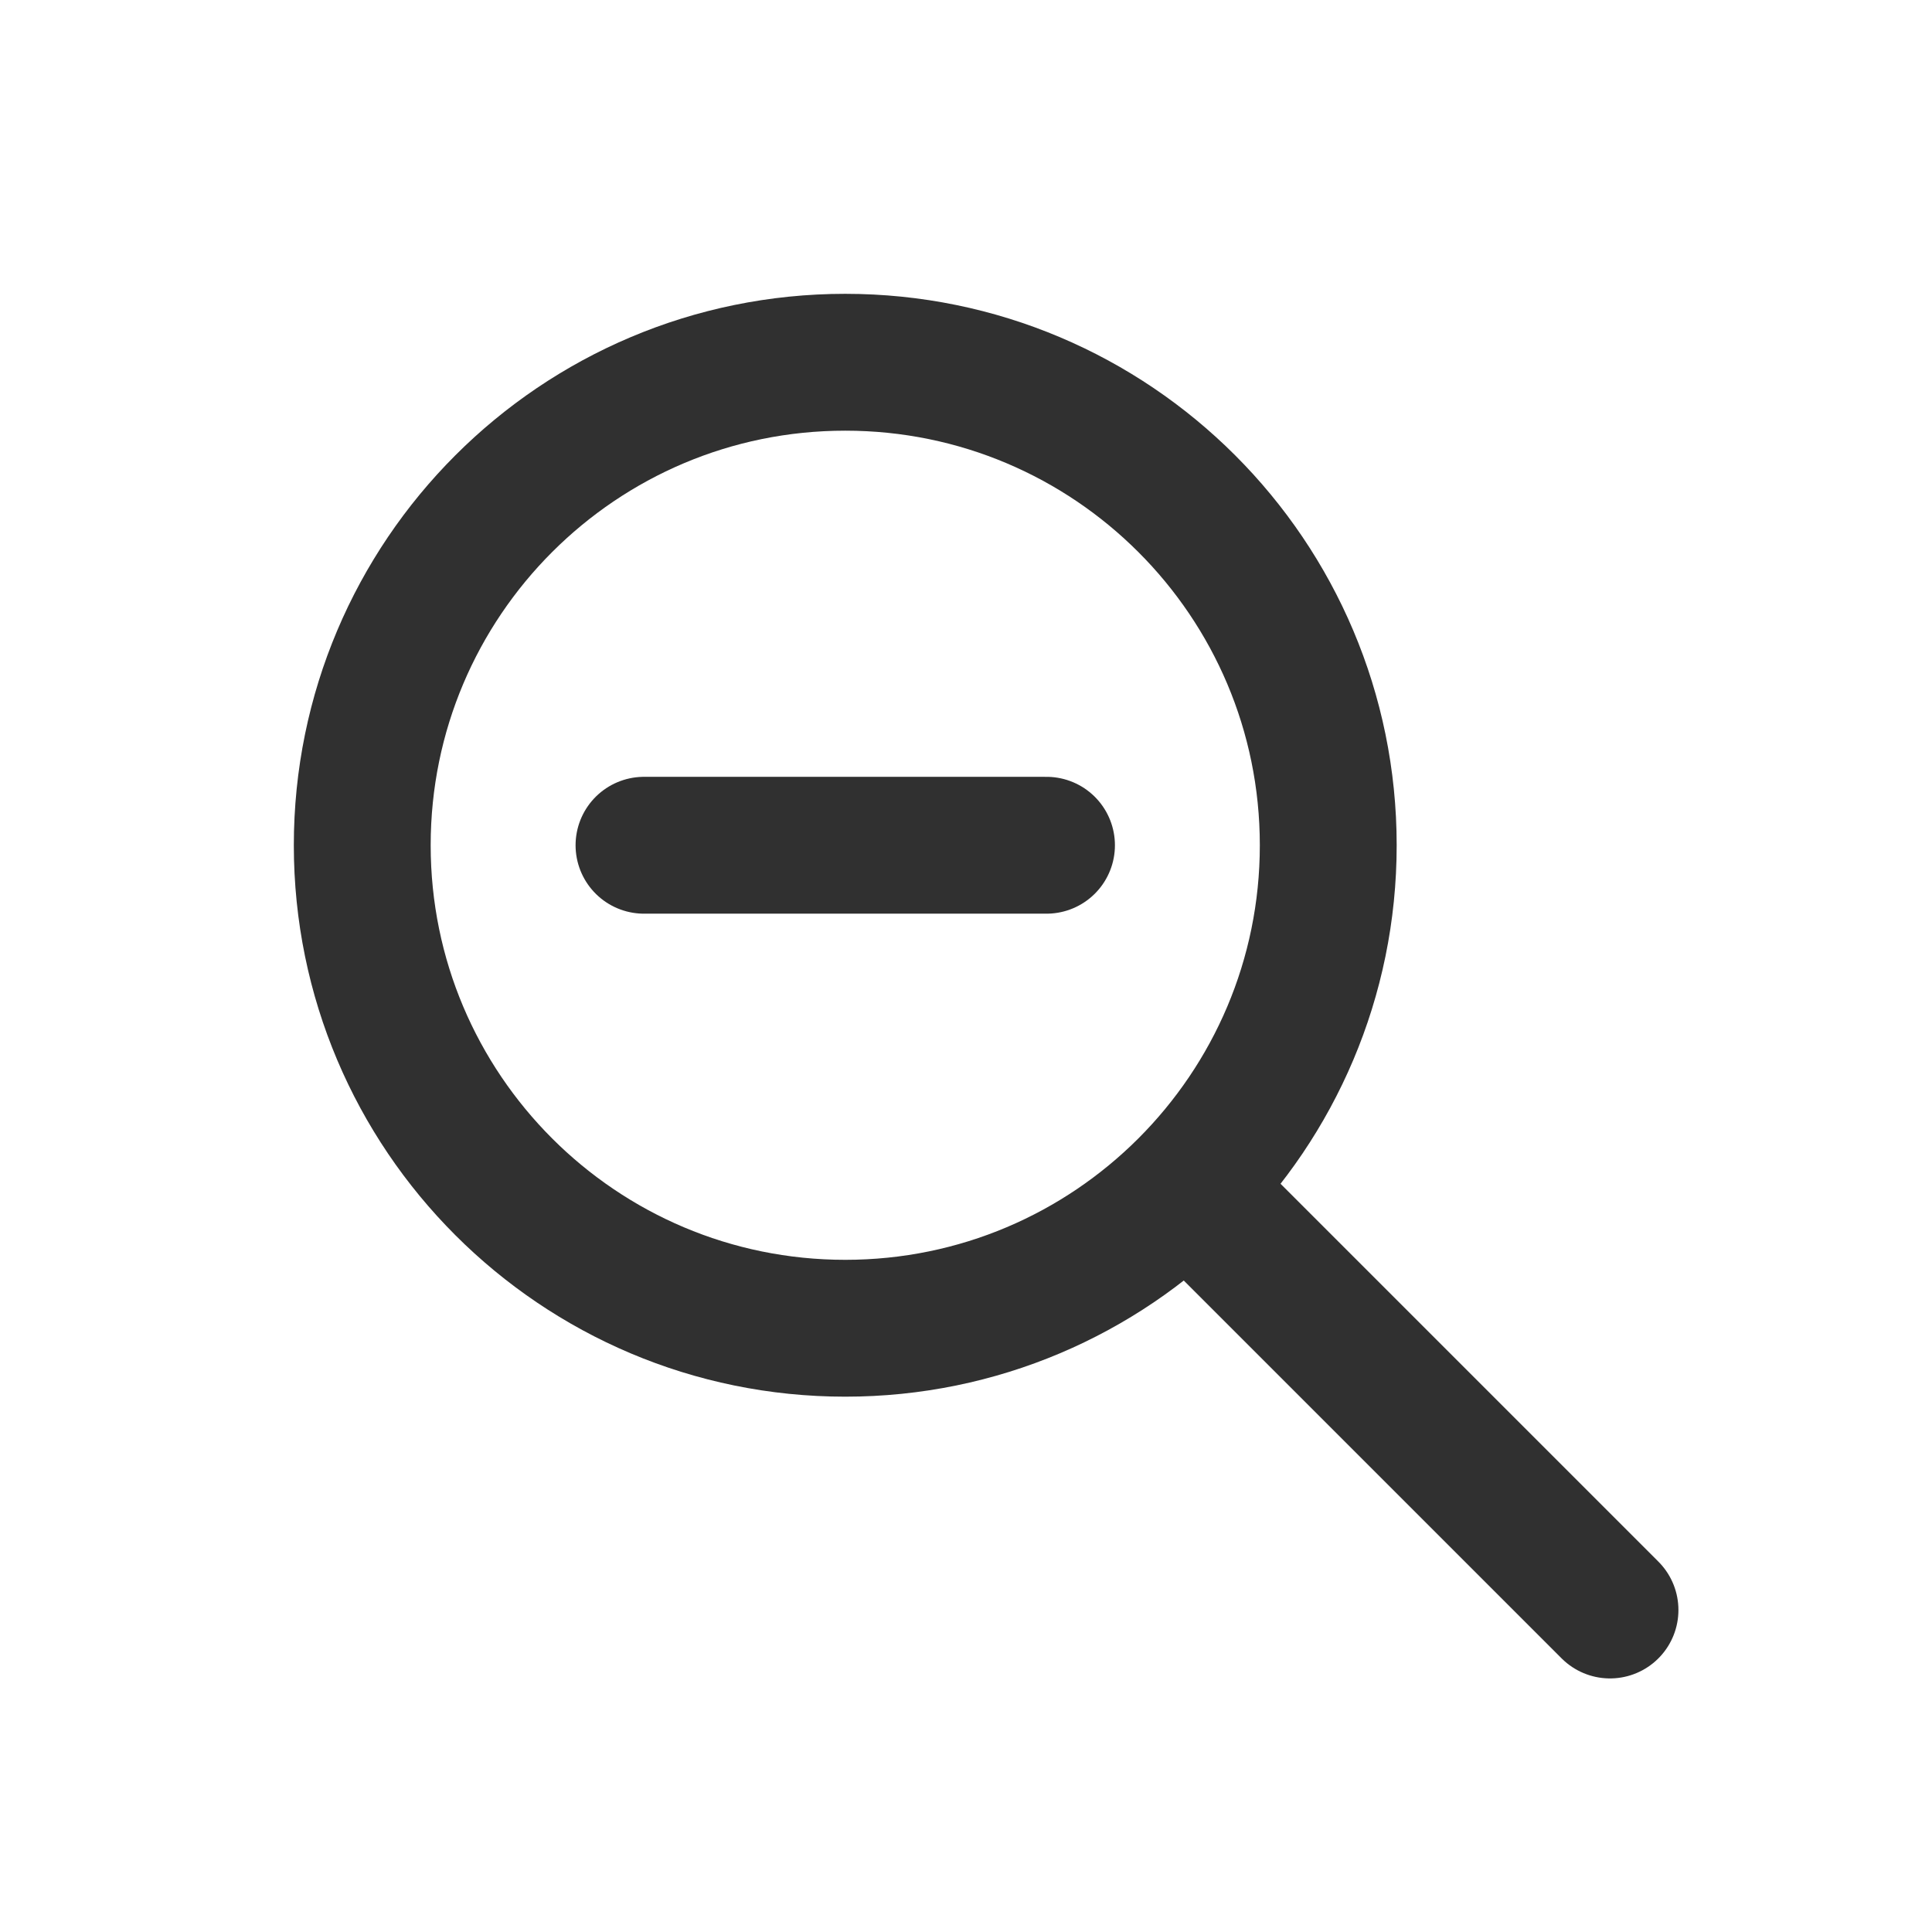
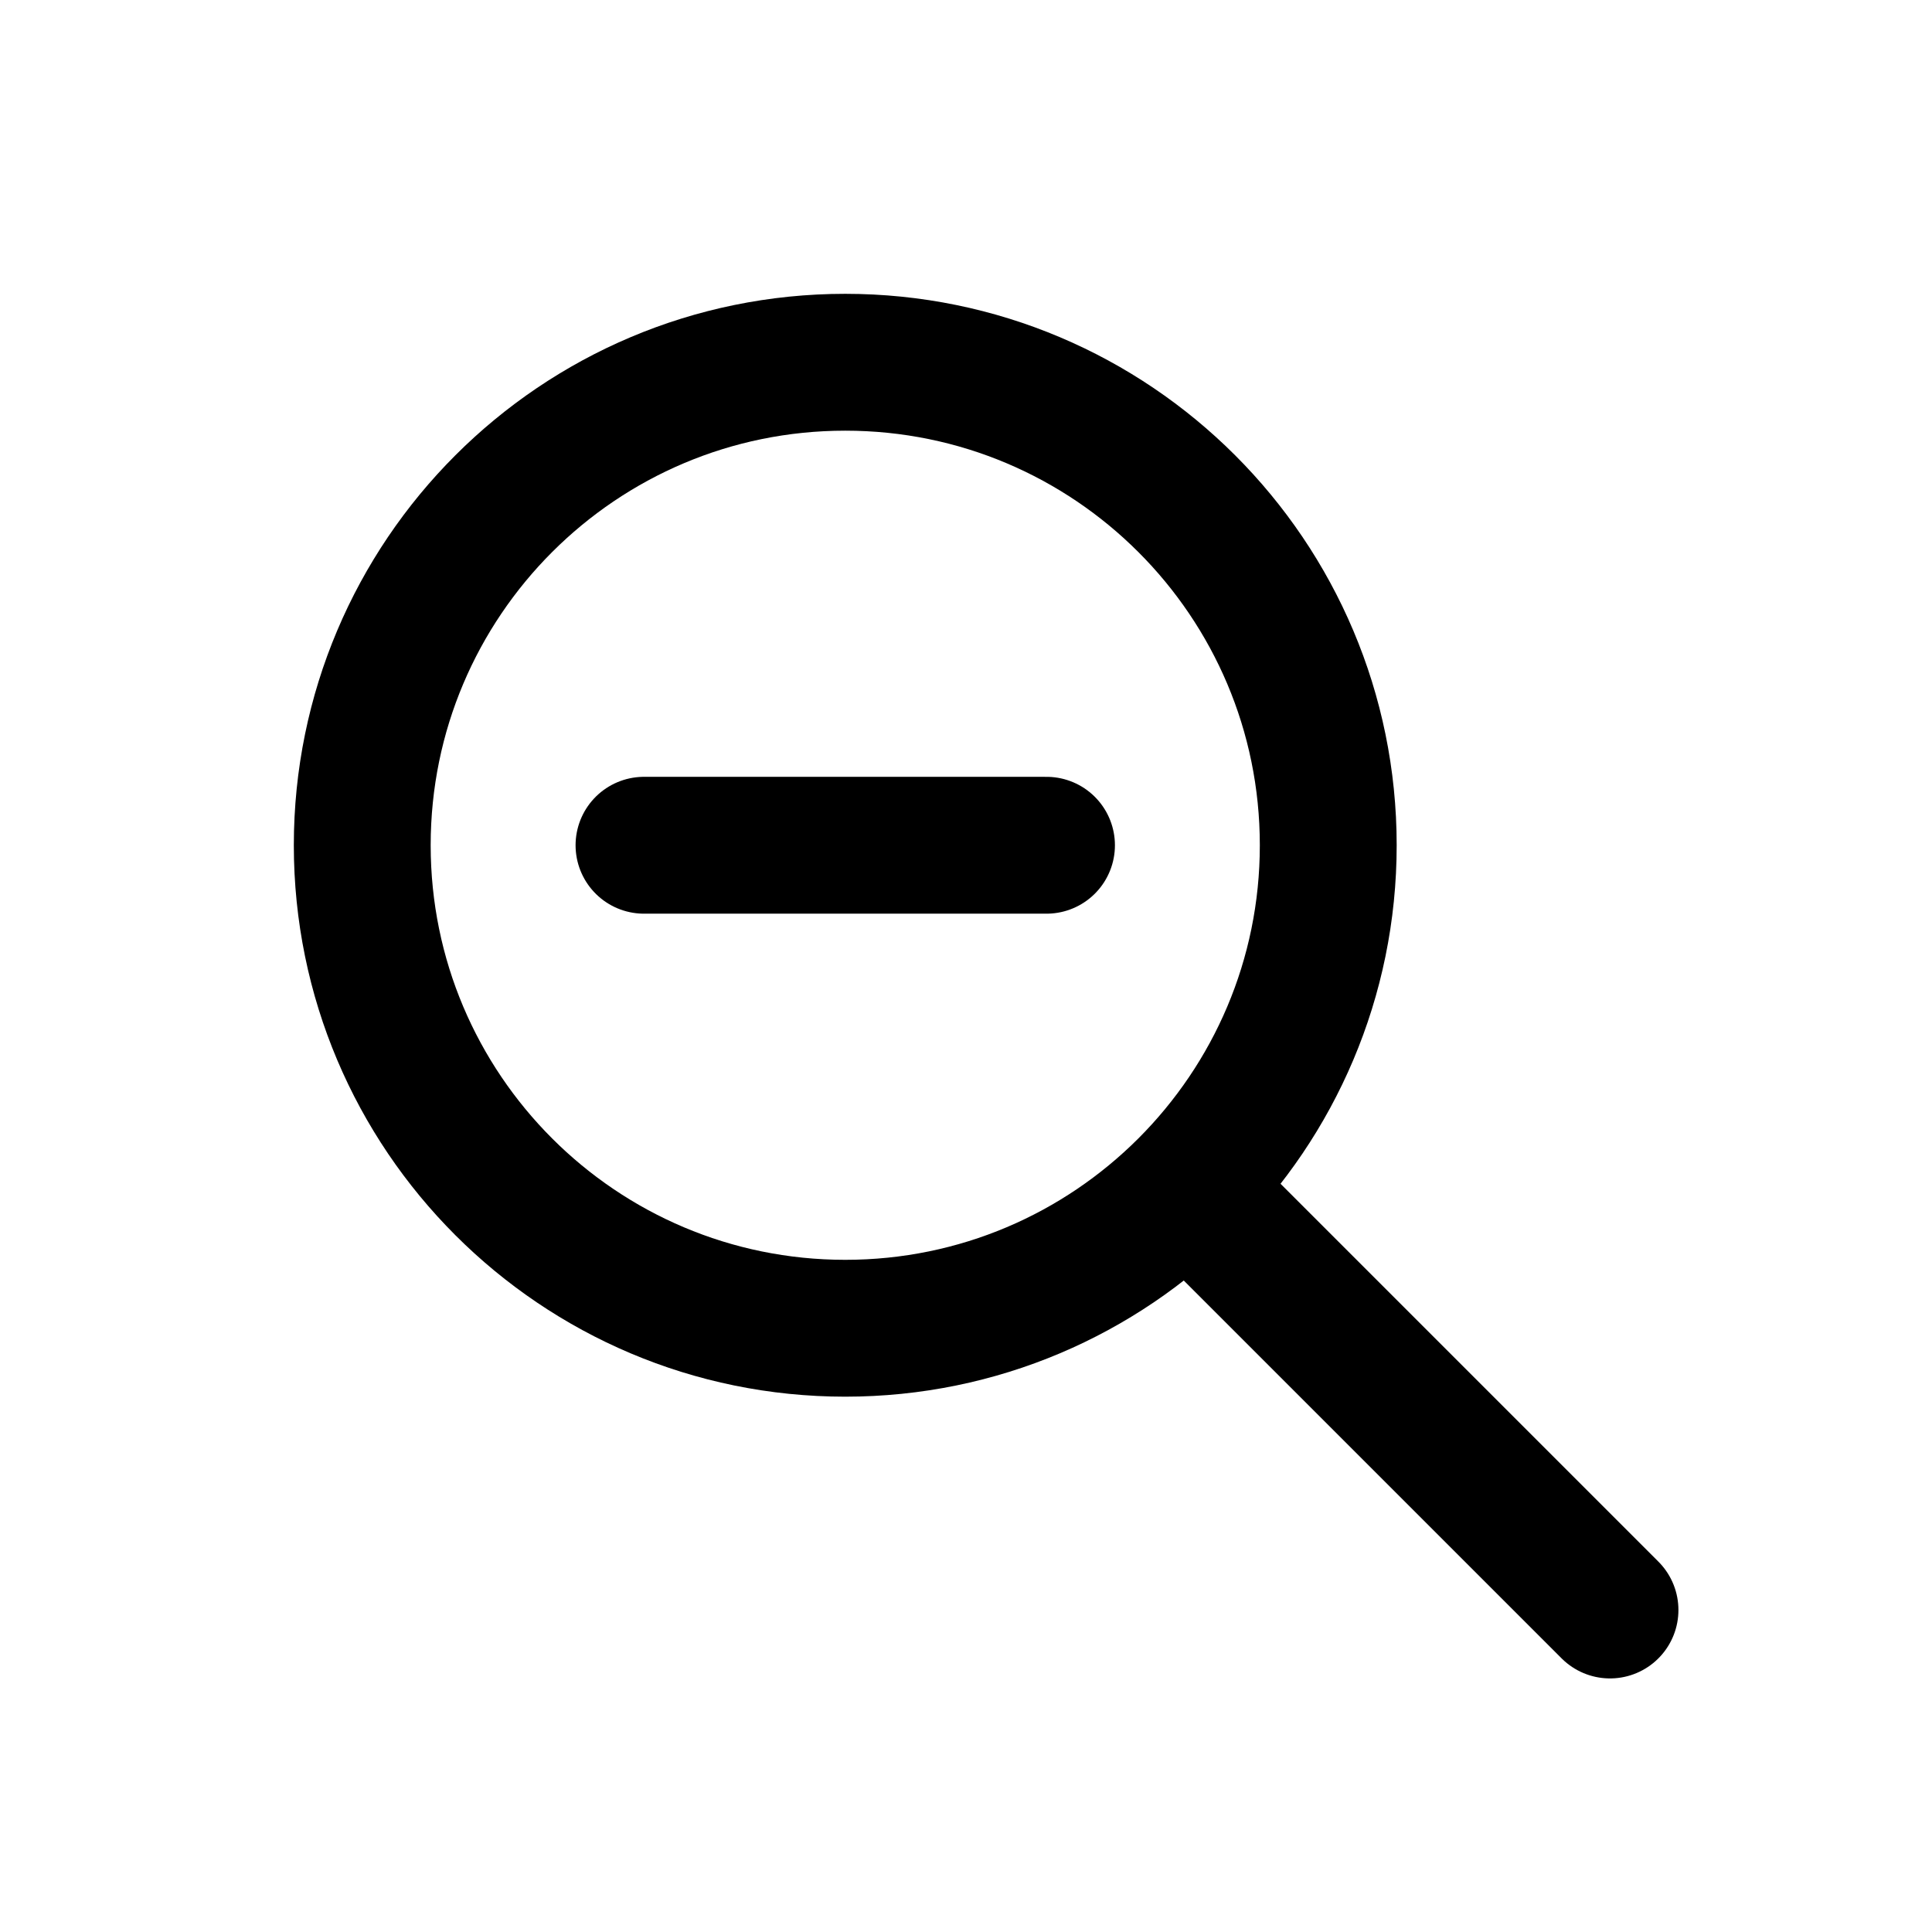
- <svg xmlns="http://www.w3.org/2000/svg" width="24" height="24" viewBox="0 0 24 24" fill="none" stroke="#303030" stroke-width="1.7" stroke-linecap="round" stroke-linejoin="round">
+ <svg xmlns="http://www.w3.org/2000/svg" width="24" height="24" viewBox="0 0 24 24" fill="none" stroke="currentColor" stroke-width="1.7" stroke-linecap="round" stroke-linejoin="round">
  <circle cx="10.5" cy="10.5" r="6" />
  <path d="M15 15l5 5" />
  <path d="M8 10.5h5" />
</svg>
